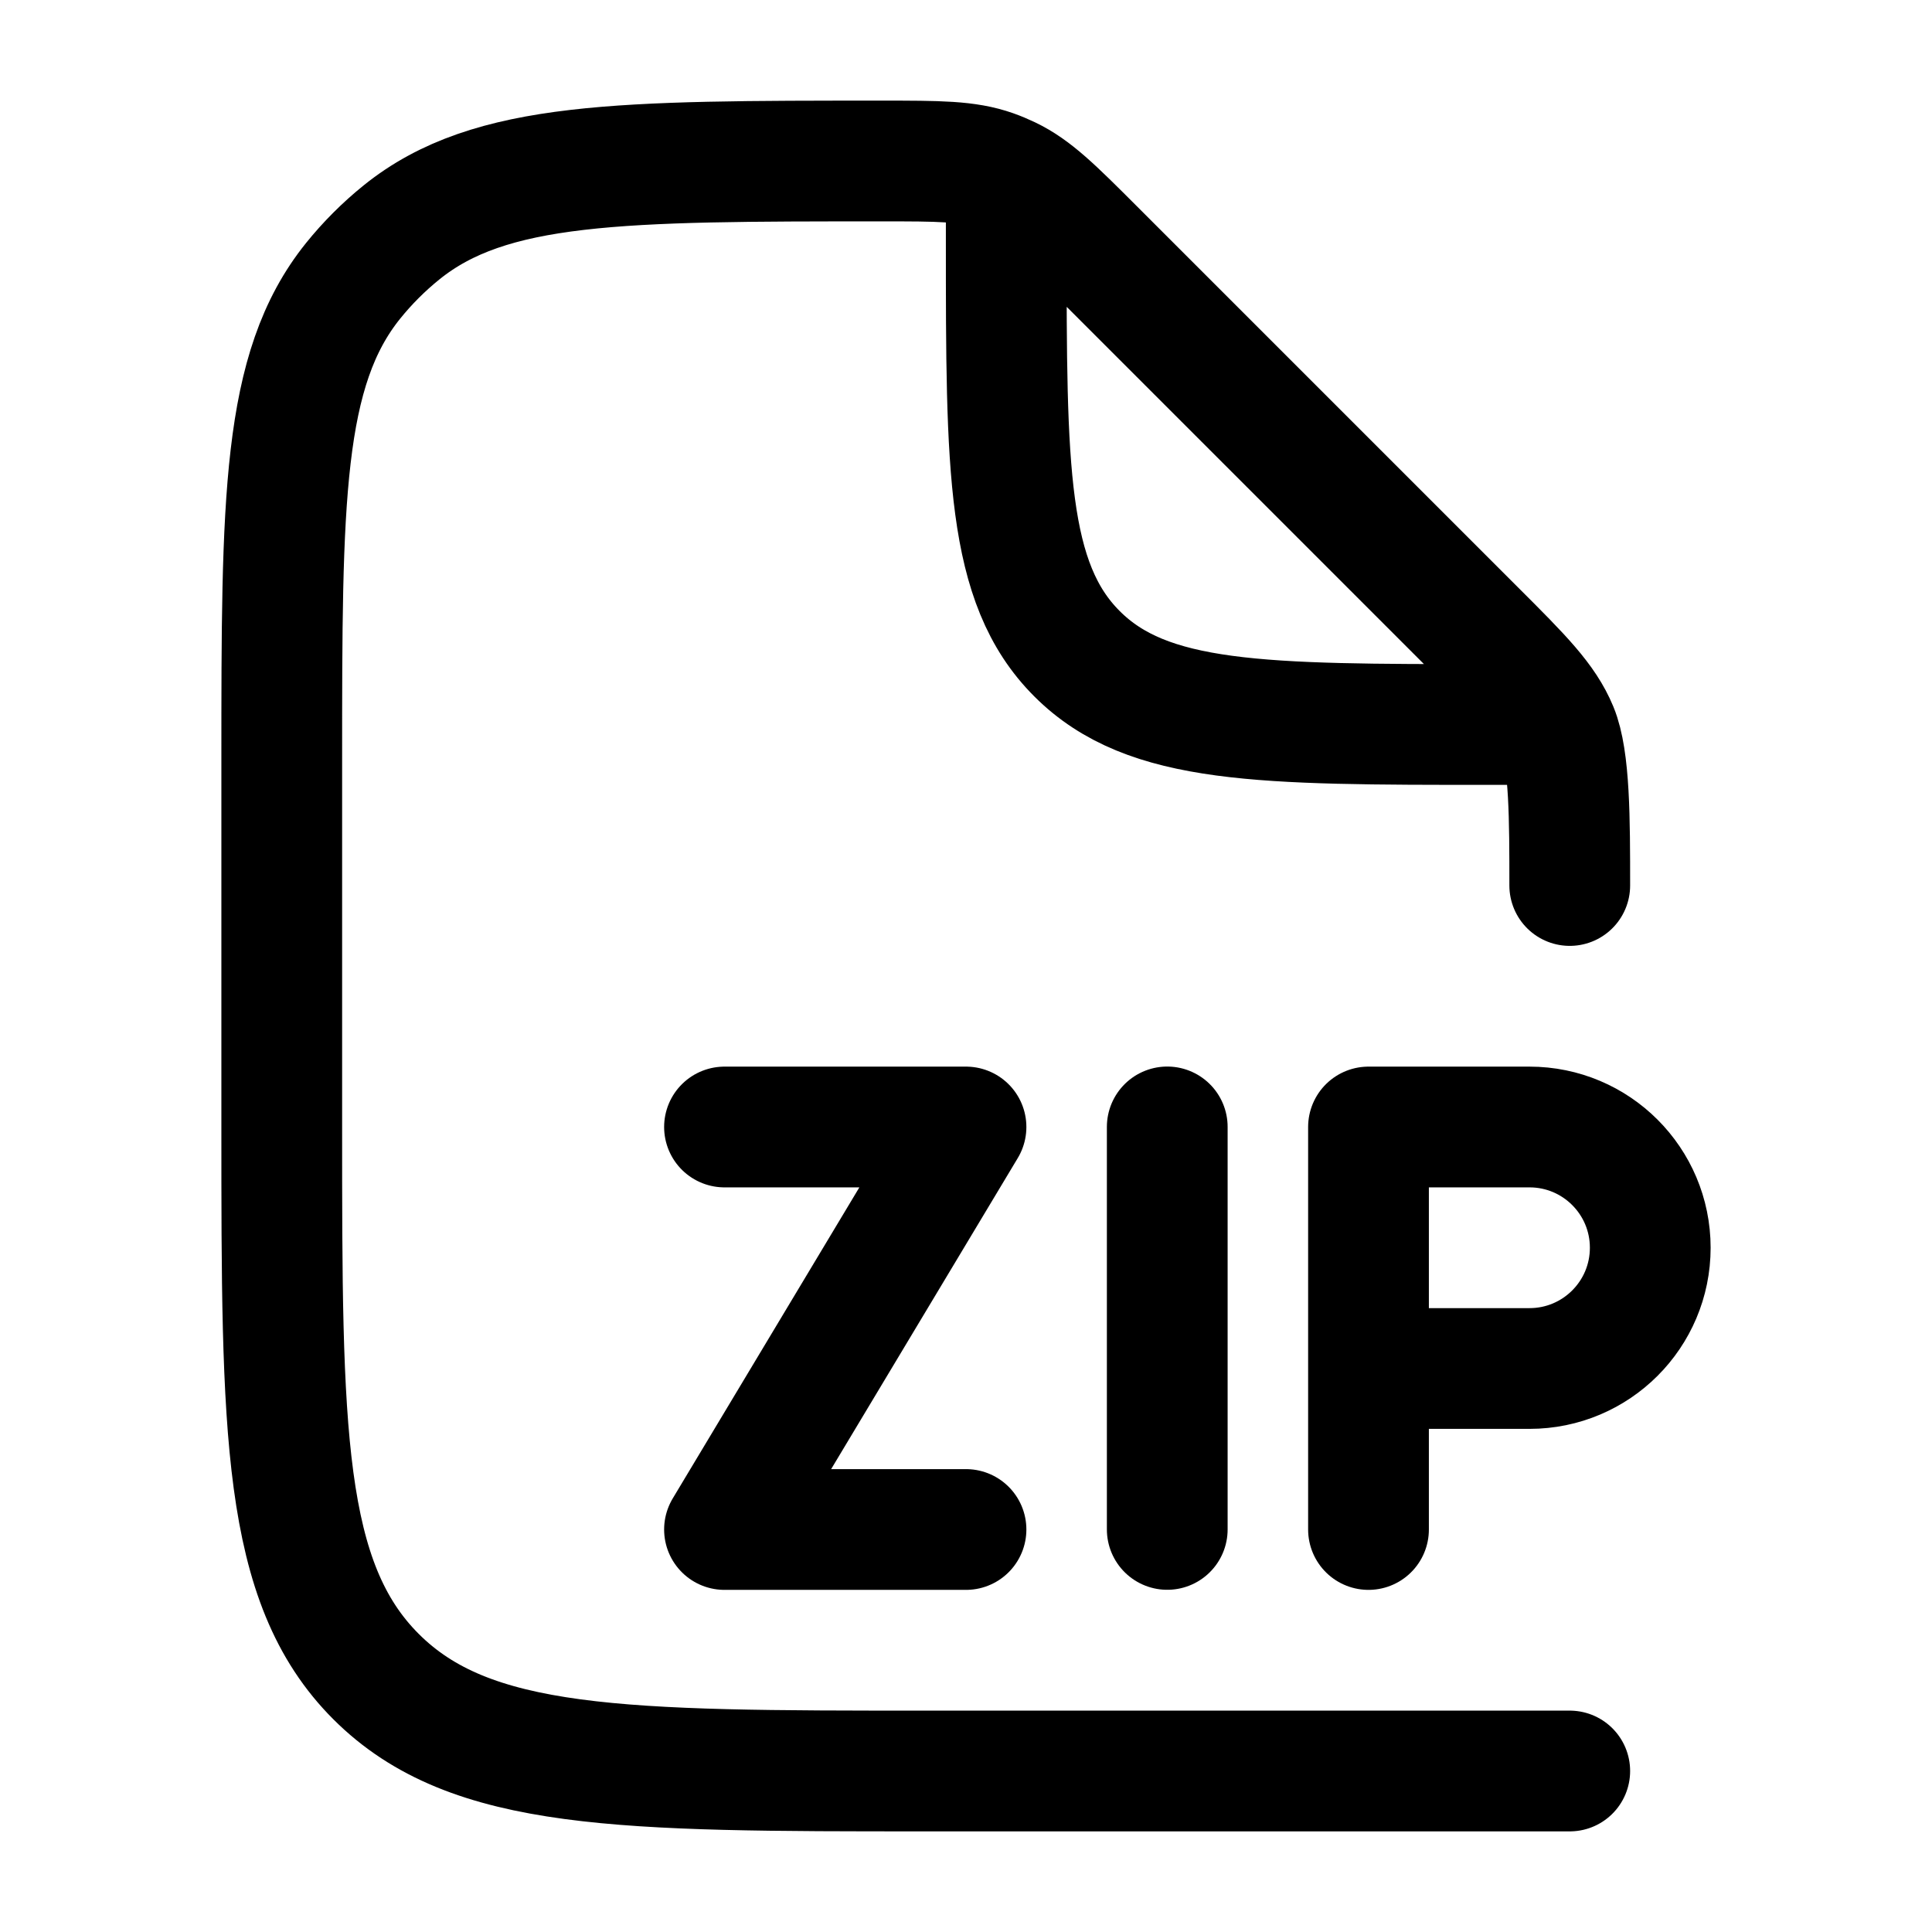
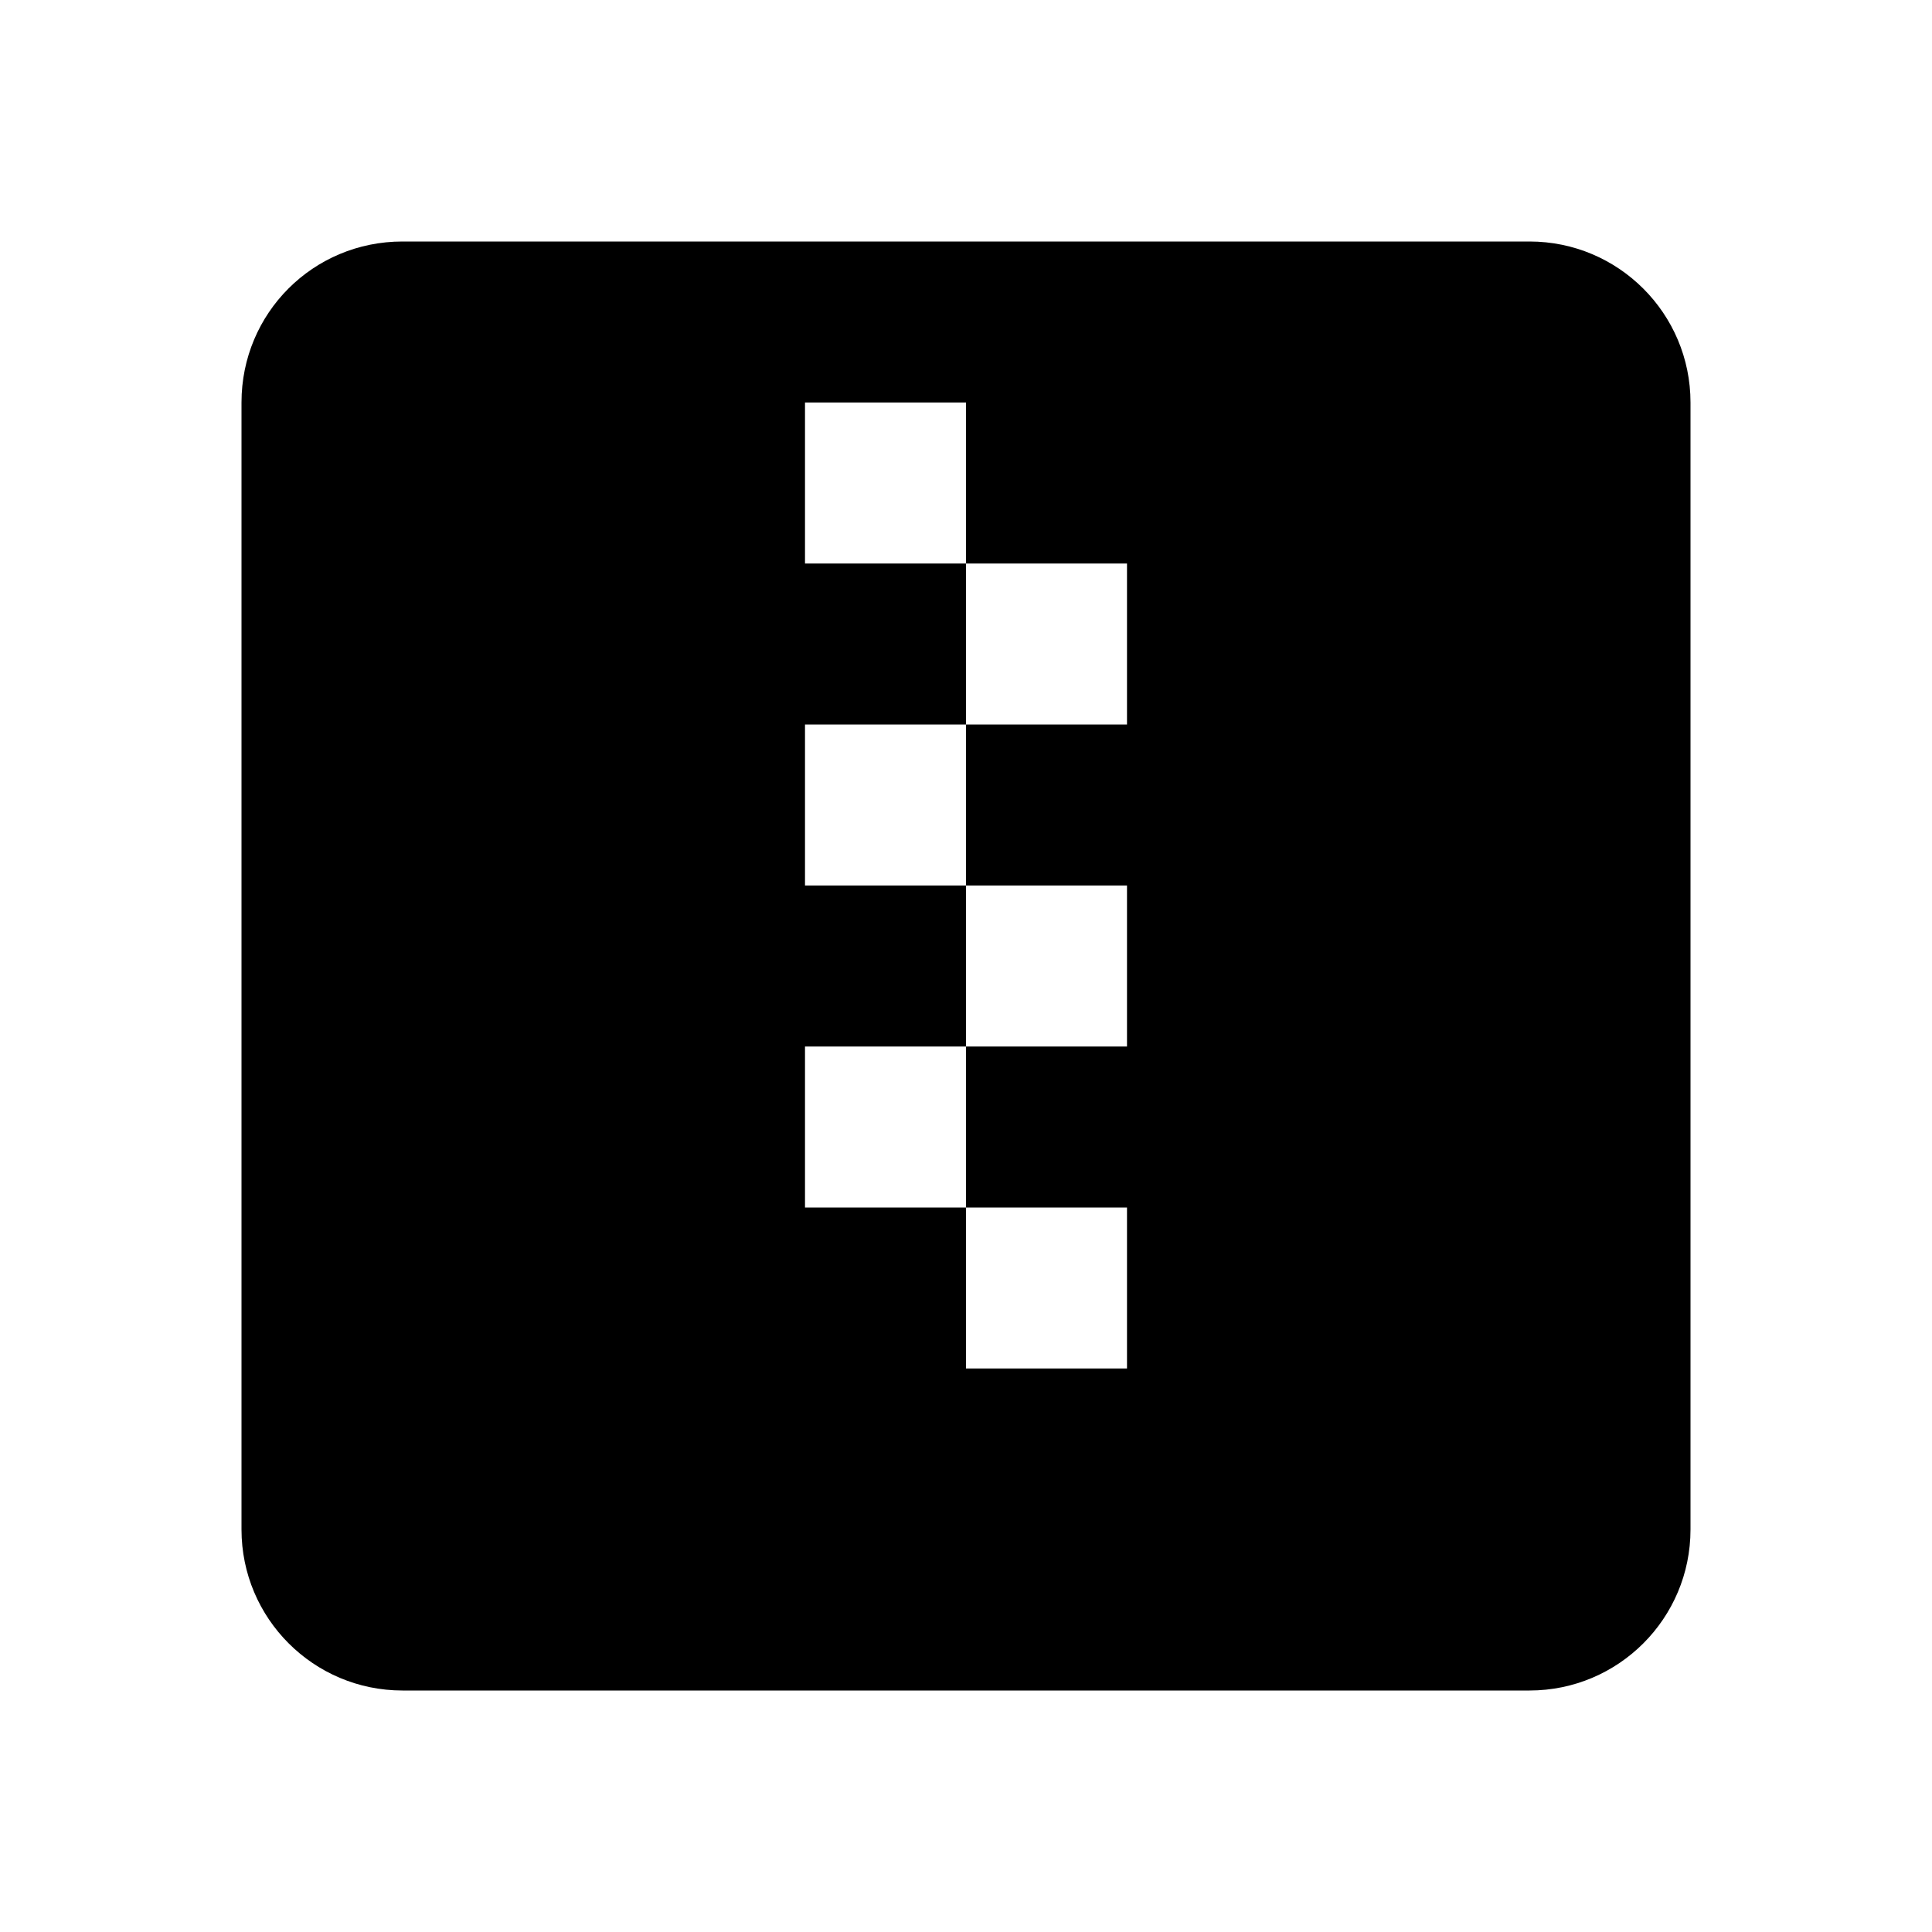
<svg xmlns="http://www.w3.org/2000/svg" width="128" height="128" viewBox="0 0 24 24">
-   <g fill="none" stroke="currentColor" stroke-linecap="round" stroke-linejoin="round" stroke-width="1.5">
-     <path d="M19.5 11c0-.818 0-1.57-.152-1.937s-.441-.657-1.02-1.235l-4.736-4.736c-.499-.499-.748-.748-1.058-.896a2 2 0 0 0-.197-.082C12.014 2 11.661 2 10.956 2c-3.245 0-4.868 0-5.967.886a4 4 0 0 0-.603.603C3.5 4.59 3.5 6.211 3.5 9.456V14c0 3.771 0 5.657 1.172 6.828S7.729 22 11.5 22h8m-7-19.5V3c0 2.828 0 4.243.879 5.121C14.257 9 15.672 9 18.5 9h.5" />
-     <path d="M14.5 13.999v5M12 19H9l3-5H9m8 3v-3h2a1.5 1.5 0 0 1 0 3zm0 0v2" />
-   </g>
+   <path fill="currentColor" d="M14 17h-2v-2h-2v-2h2v2h2m0-6h-2v2h2v2h-2v-2h-2V9h2V7h-2V5h2v2h2m5-4H5c-1.11 0-2 .89-2 2v14a2 2 0 0 0 2 2h14a2 2 0 0 0 2-2V5a2 2 0 0 0-2-2" />
</svg>
